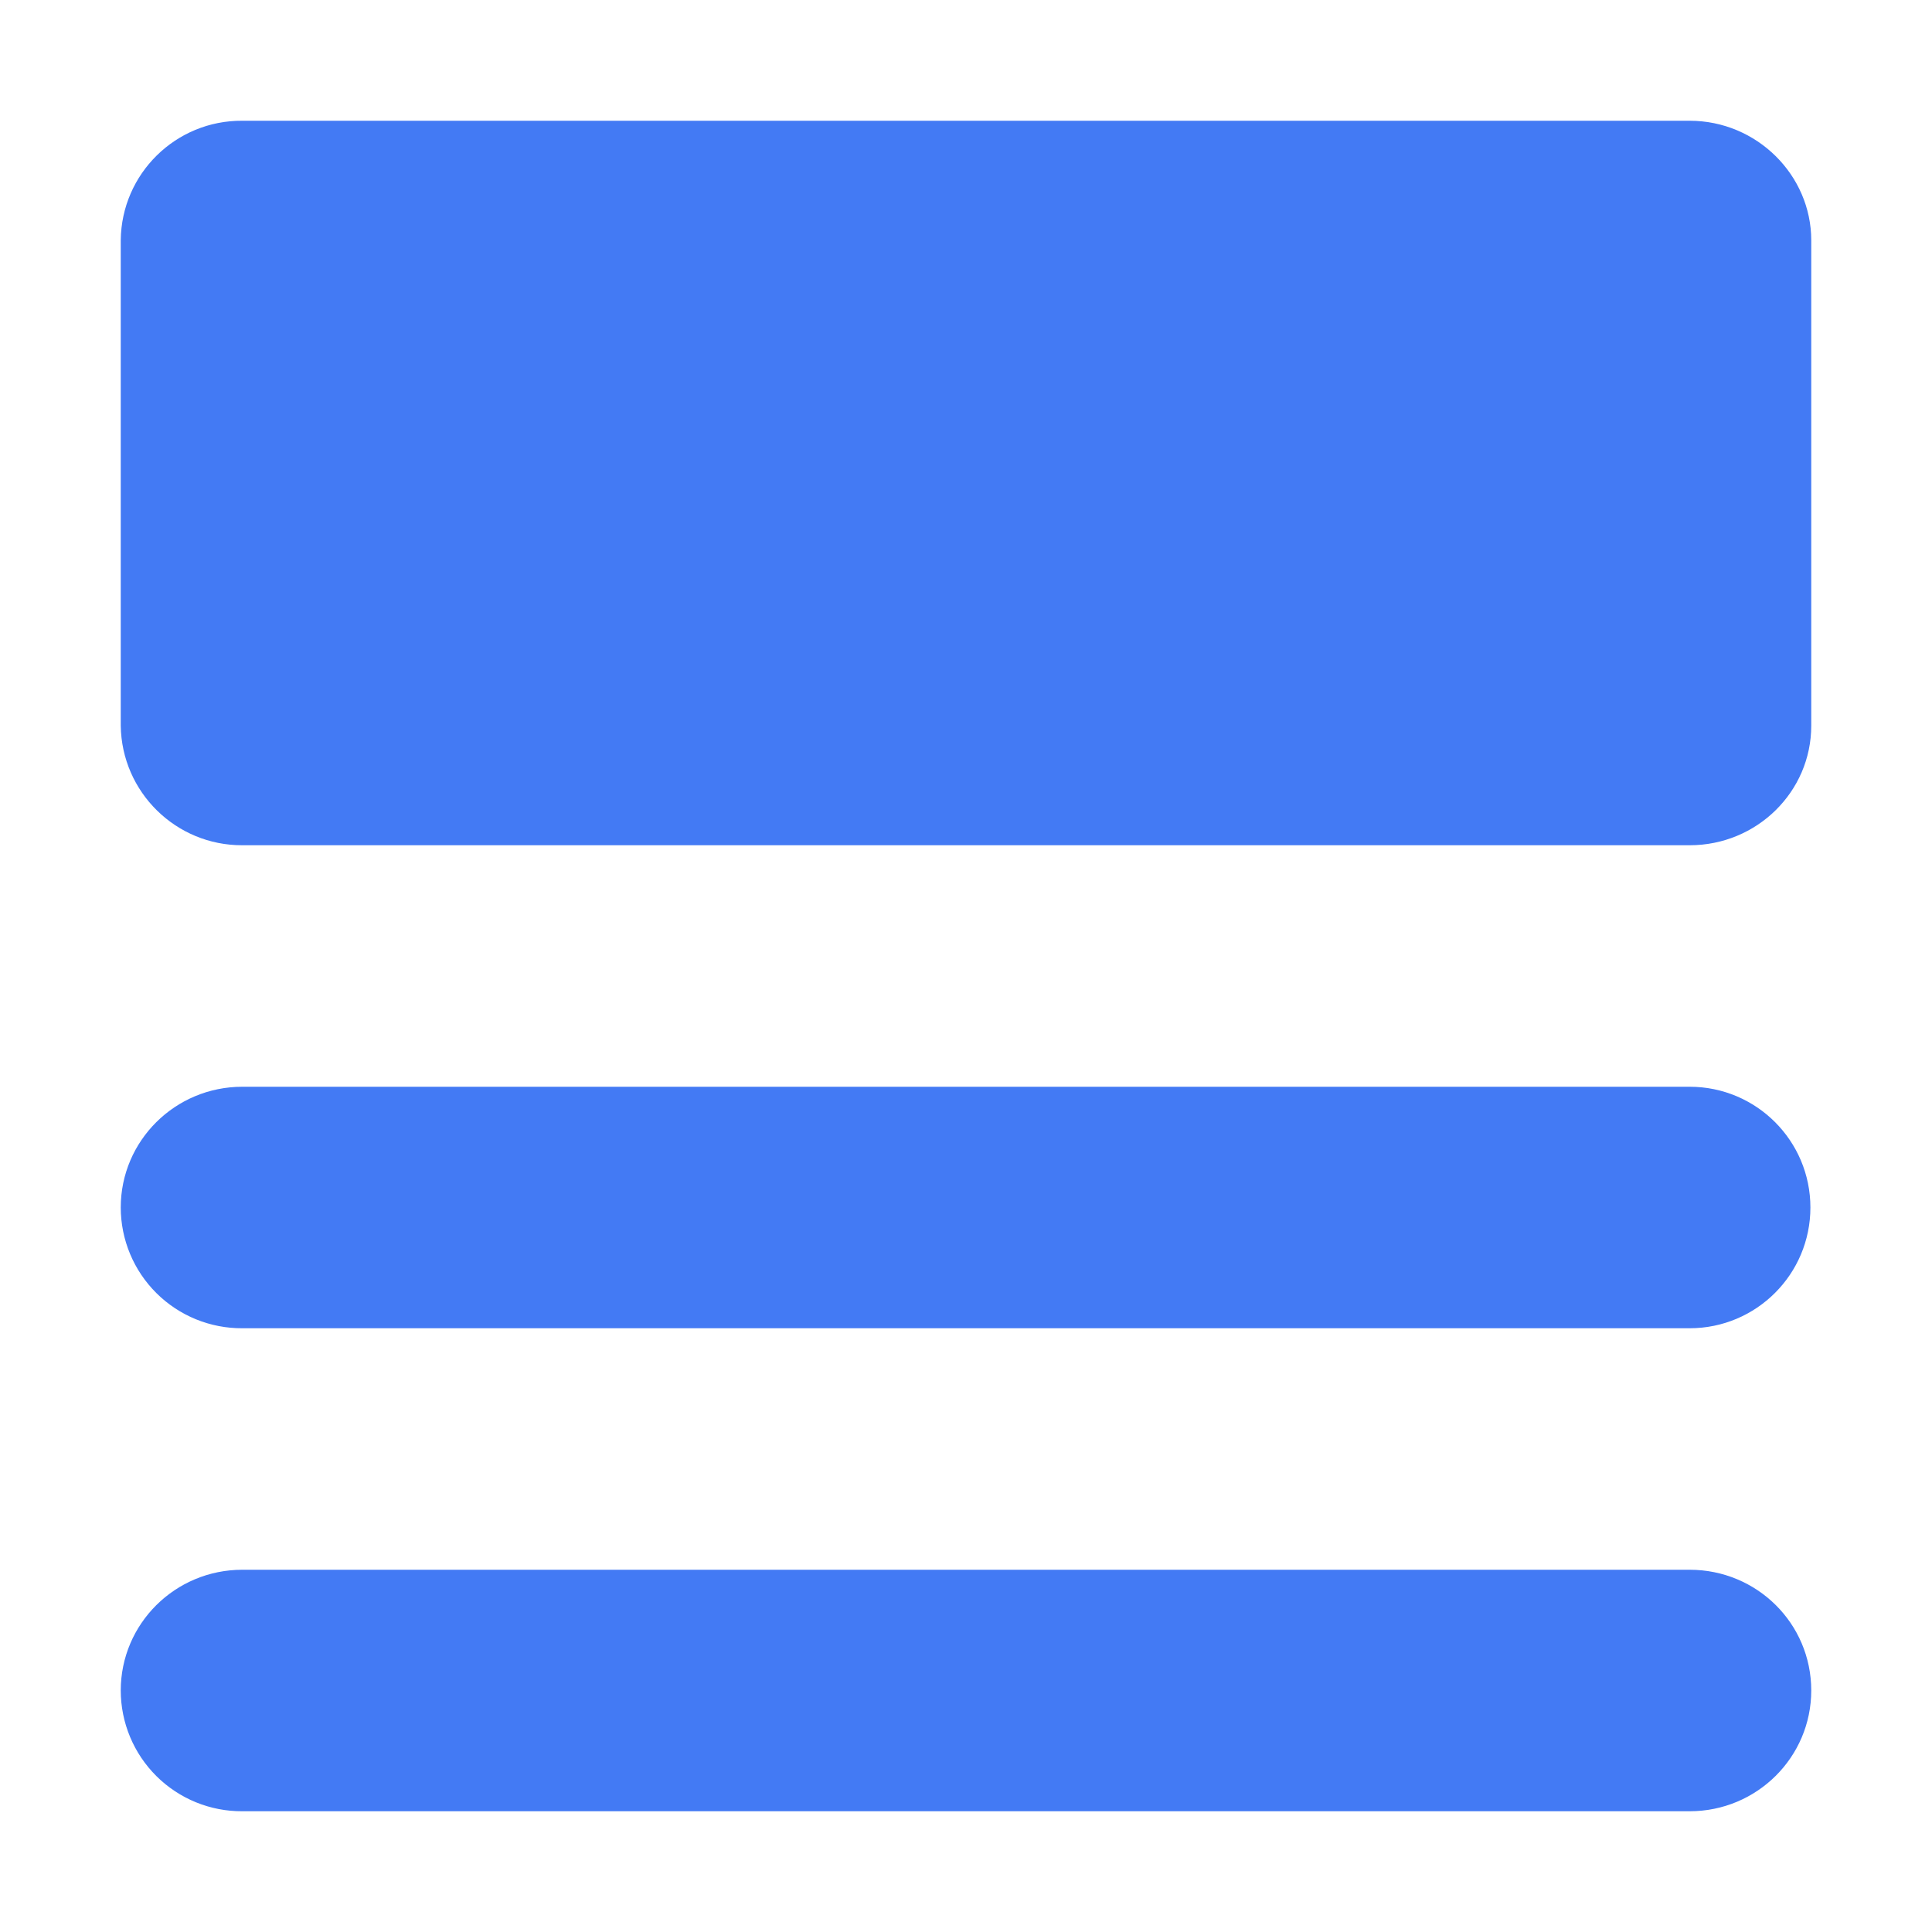
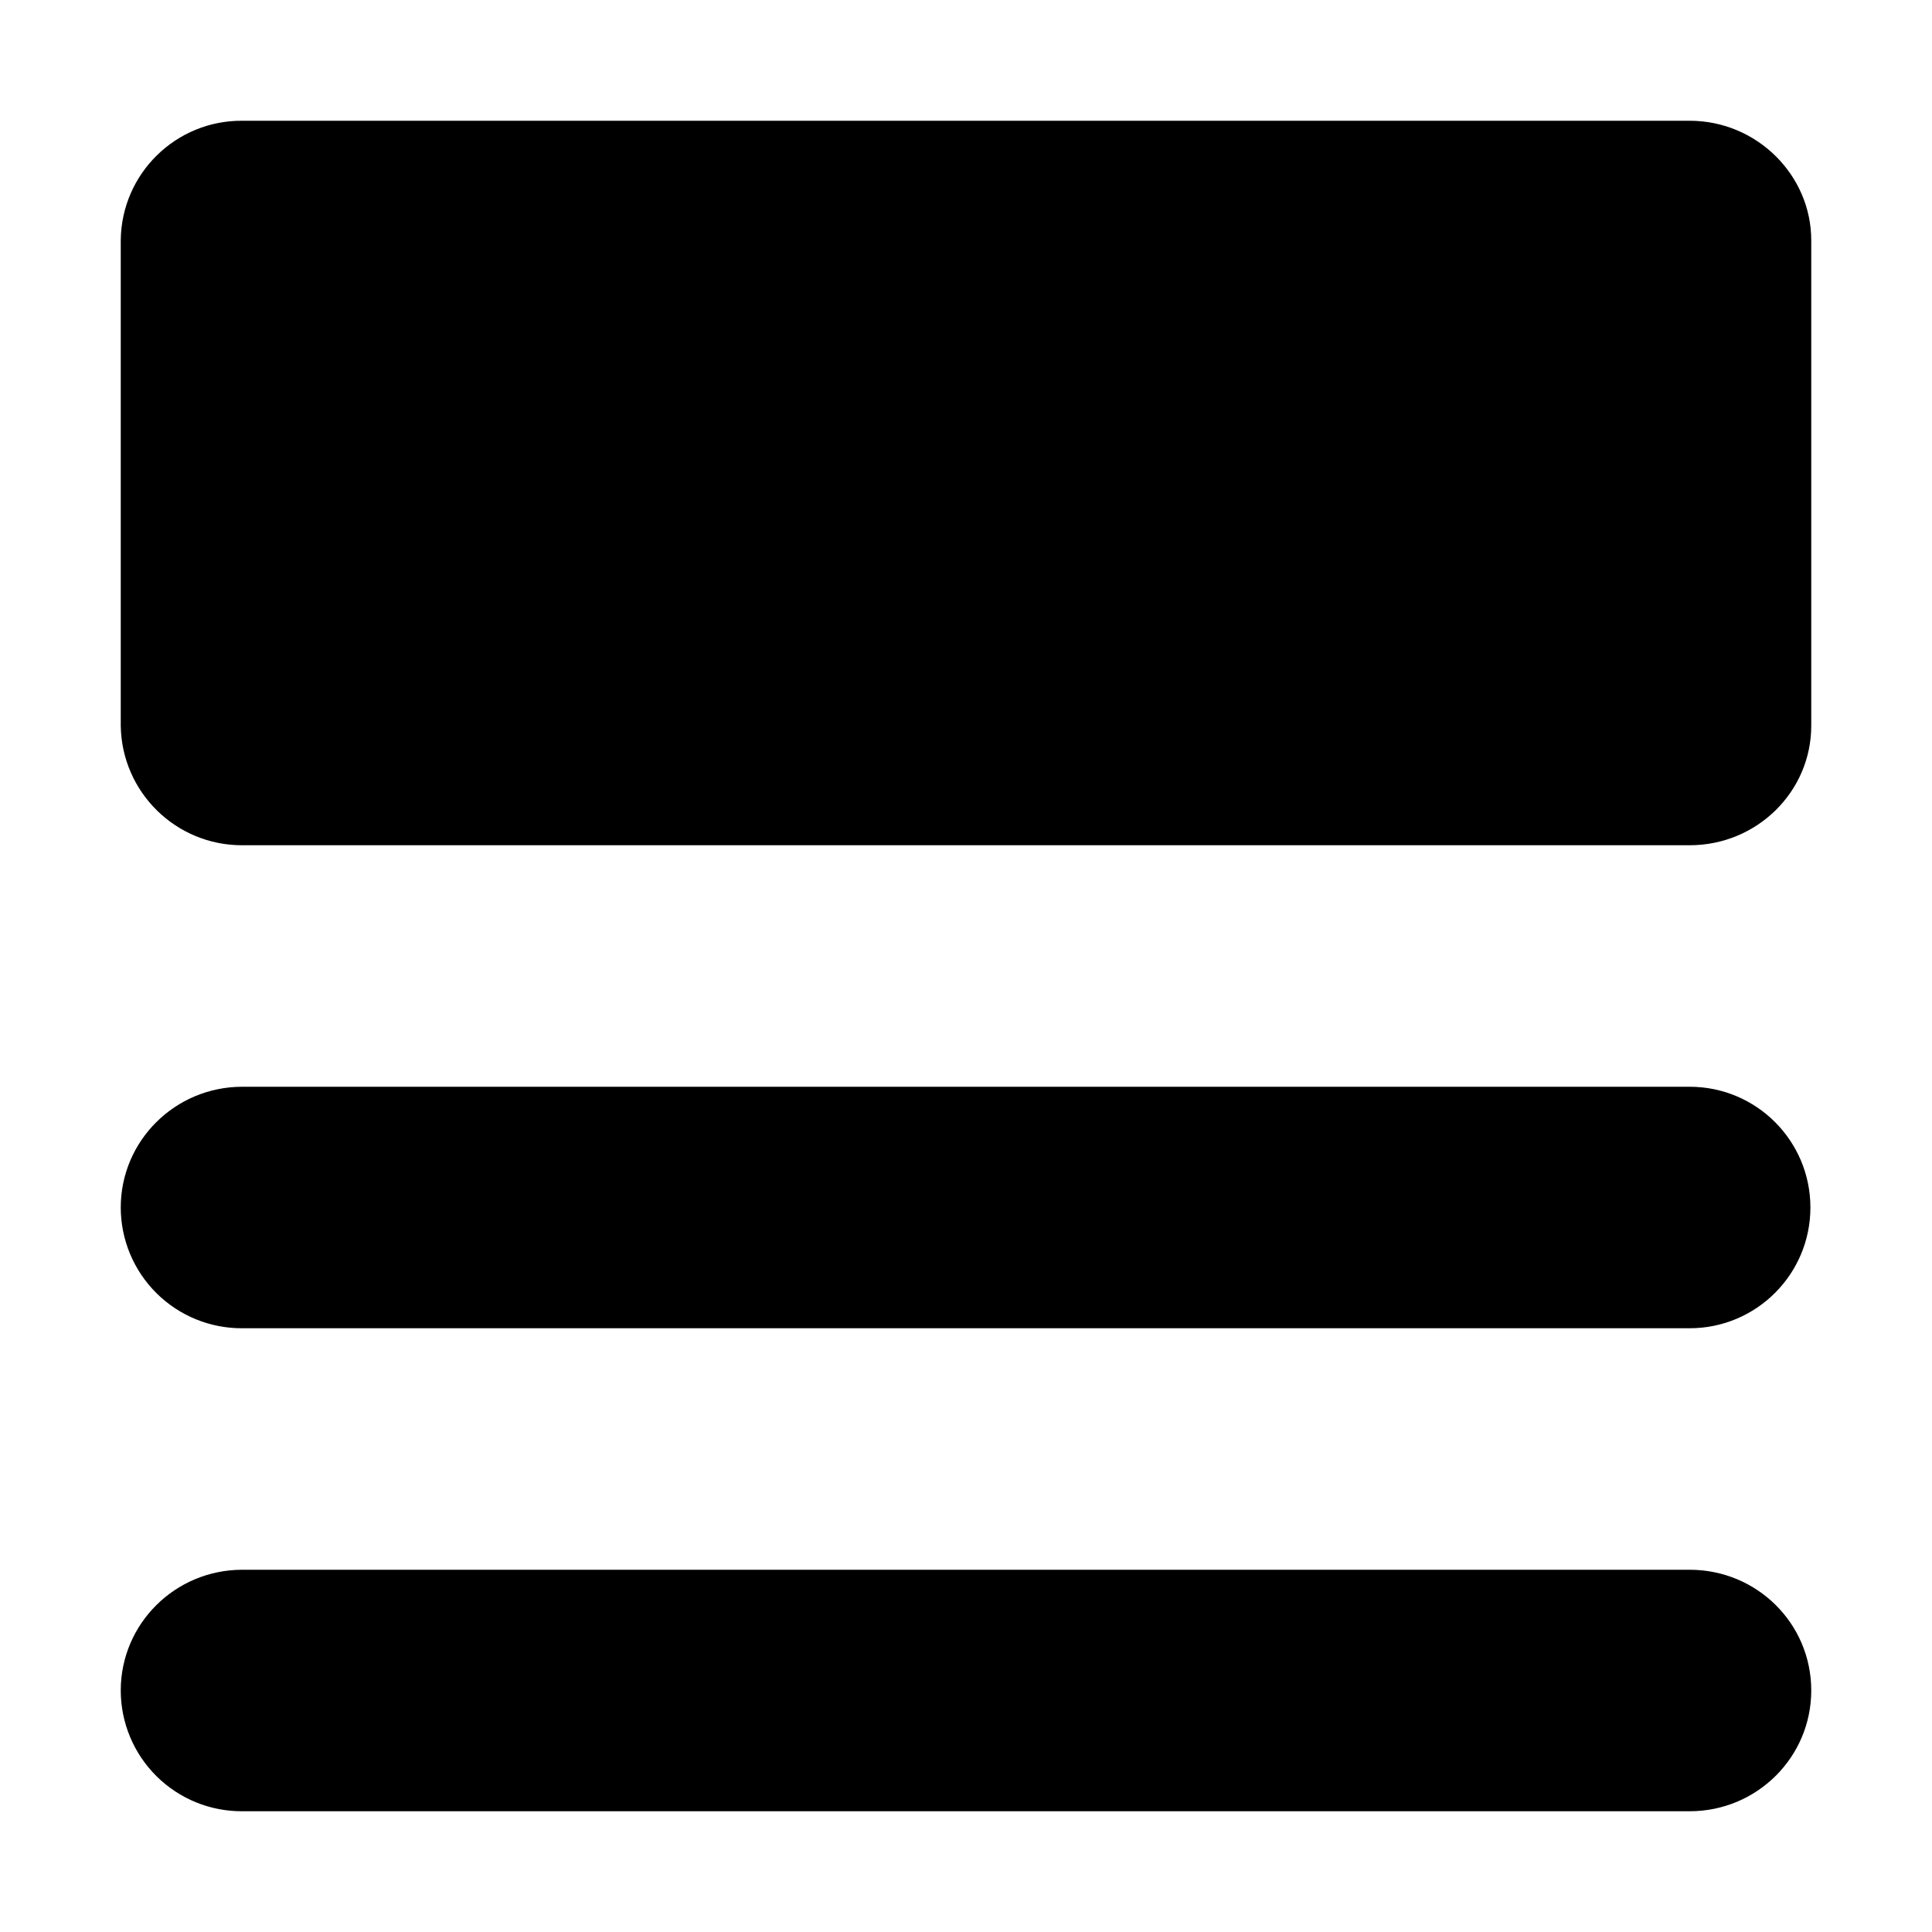
<svg xmlns="http://www.w3.org/2000/svg" width="16" height="16" viewBox="0 0 16 16">
-   <path d="M1 1.99A1 1 0 0 1 2.007 1h11.986C14.55 1 15 1.451 15 1.99v4.02c0 .546-.45.99-1.007.99H2.007A1.004 1.004 0 0 1 1 6.01V1.99zM1 10c0-.552.45-1 1.007-1h11.986a1 1 0 1 1 0 2H2.007A1.001 1.001 0 0 1 1 10zm0 4c0-.552.45-1 1.007-1h11.986c.556 0 1.007.444 1.007 1 0 .552-.45 1-1.007 1H2.007A1.001 1.001 0 0 1 1 14z" fill="#437AF4" fill-rule="evenodd" />
+   <path d="M1 1.99A1 1 0 0 1 2.007 1h11.986C14.55 1 15 1.451 15 1.99v4.02c0 .546-.45.99-1.007.99H2.007A1.004 1.004 0 0 1 1 6.01V1.99zM1 10c0-.552.45-1 1.007-1h11.986a1 1 0 1 1 0 2H2.007A1.001 1.001 0 0 1 1 10zm0 4c0-.552.45-1 1.007-1h11.986c.556 0 1.007.444 1.007 1 0 .552-.45 1-1.007 1H2.007A1.001 1.001 0 0 1 1 14z" fill-rule="evenodd" />
</svg>
